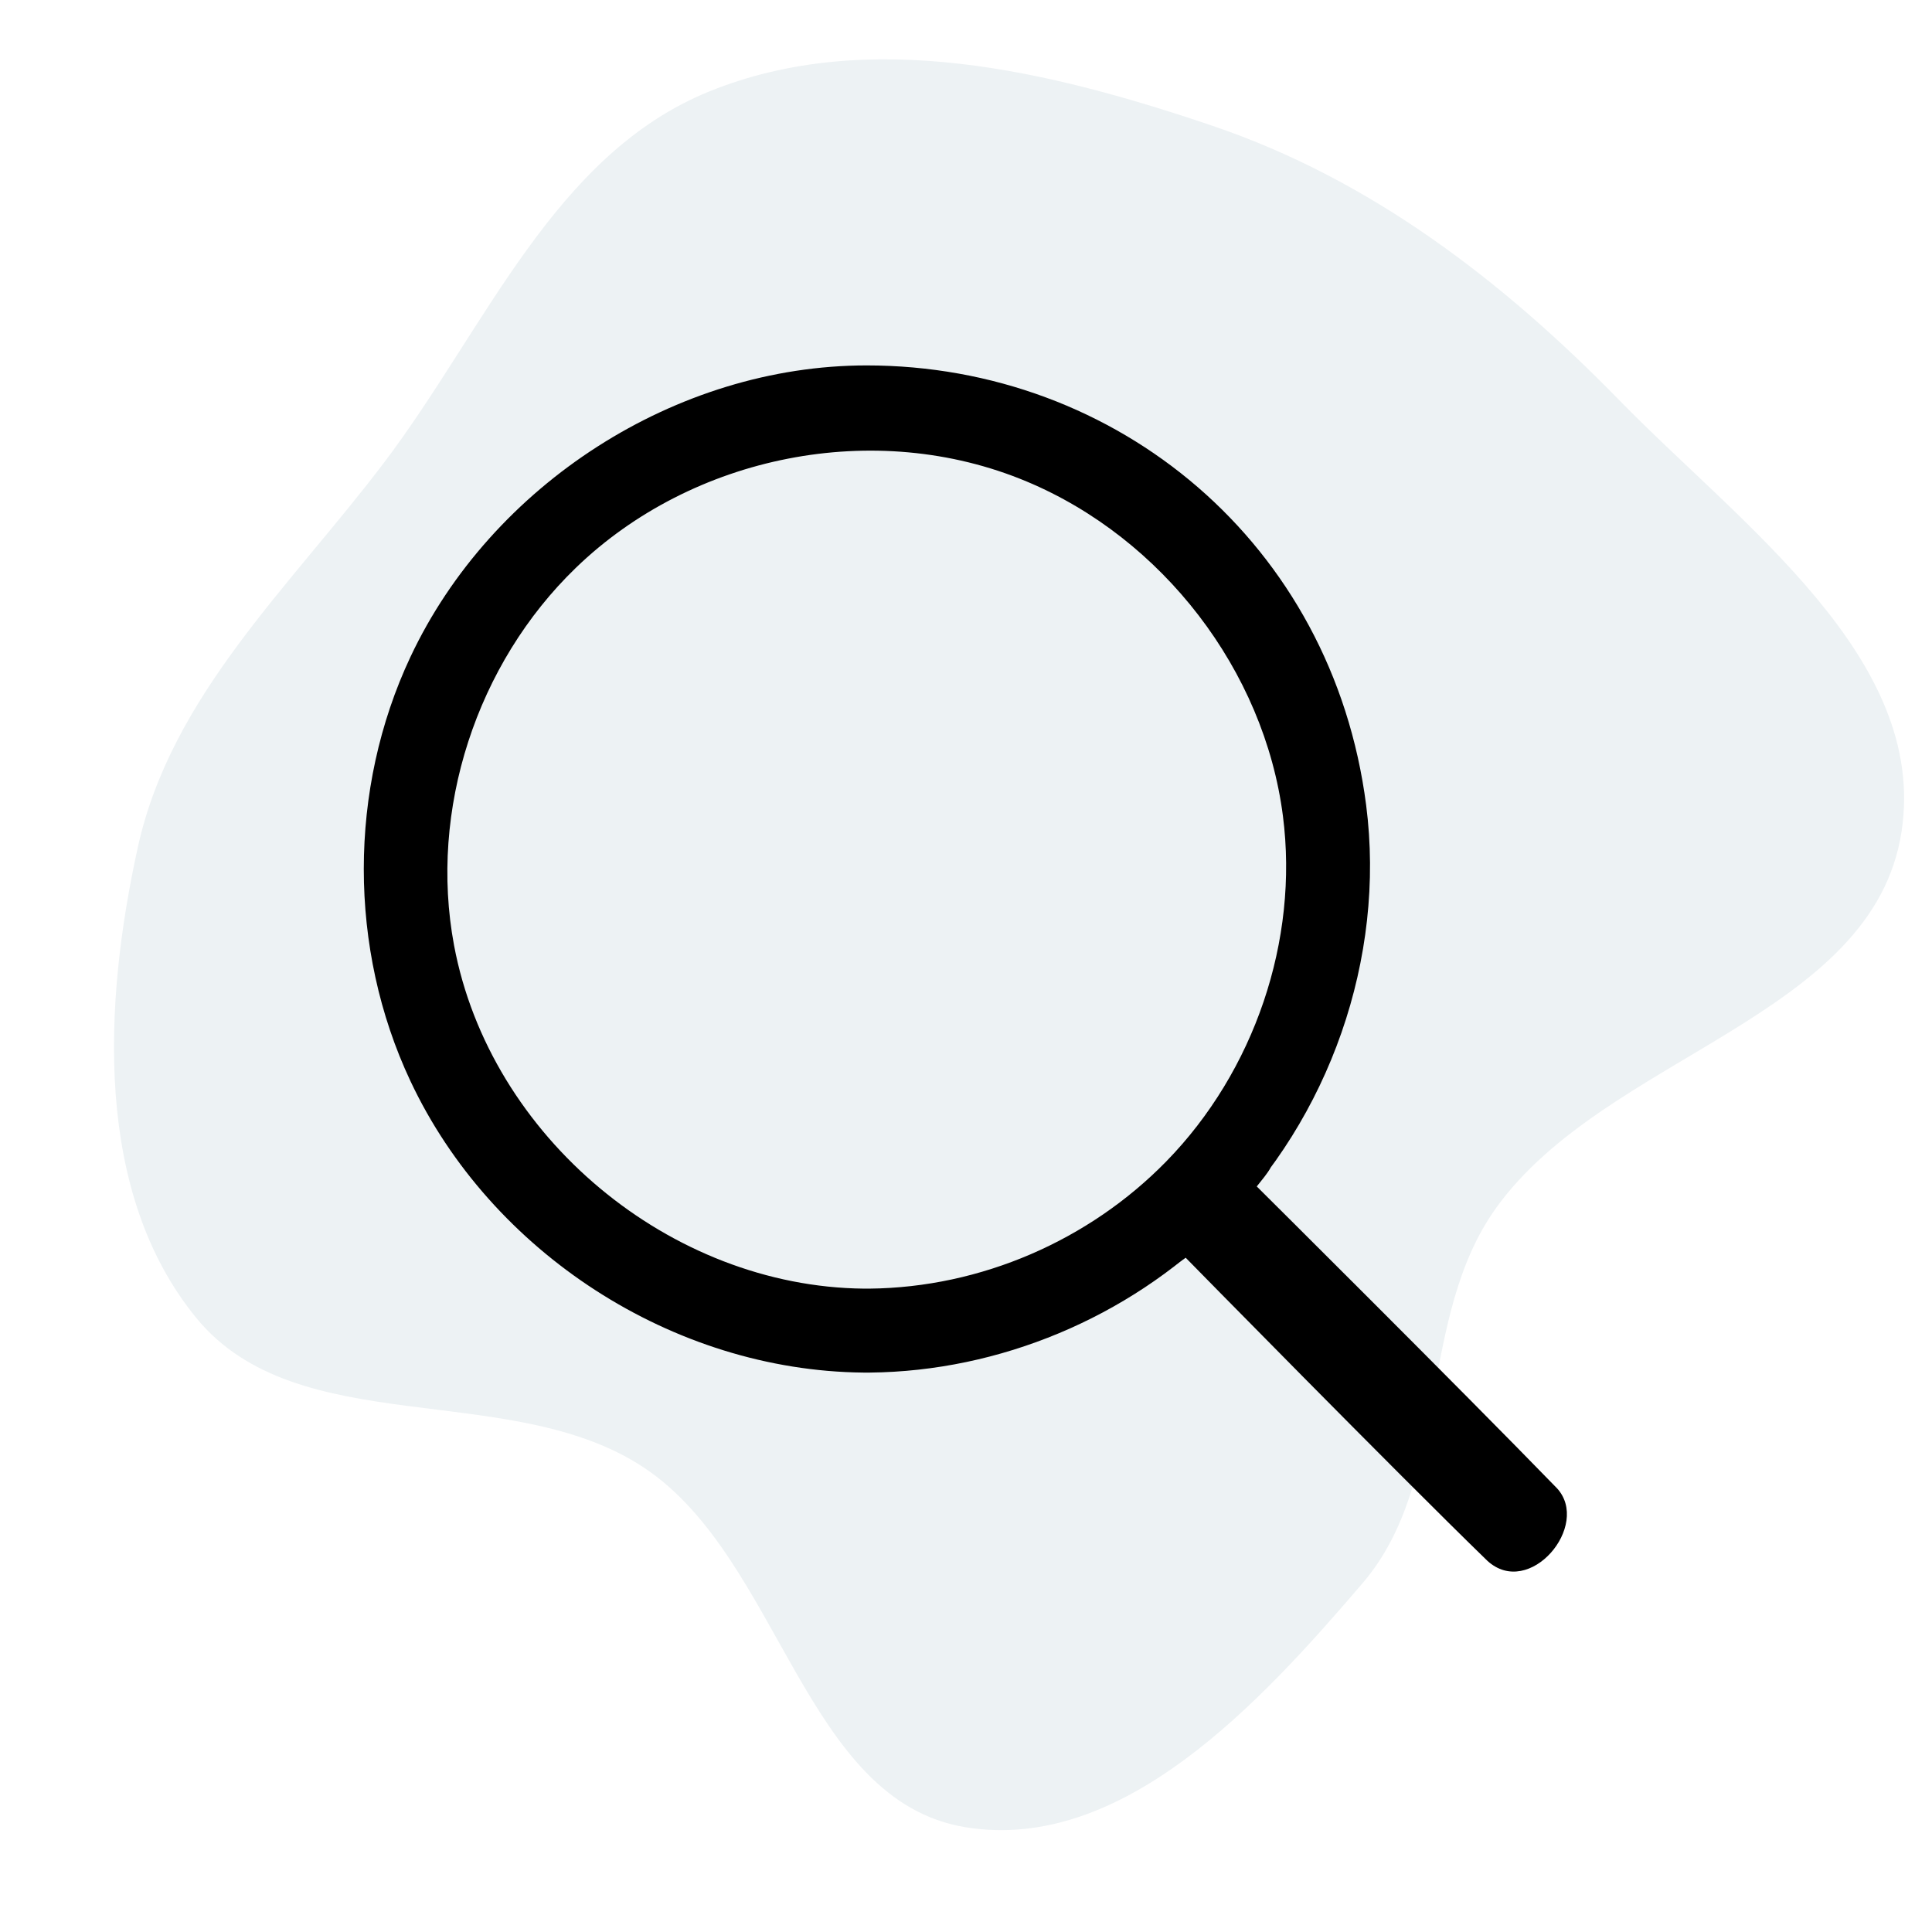
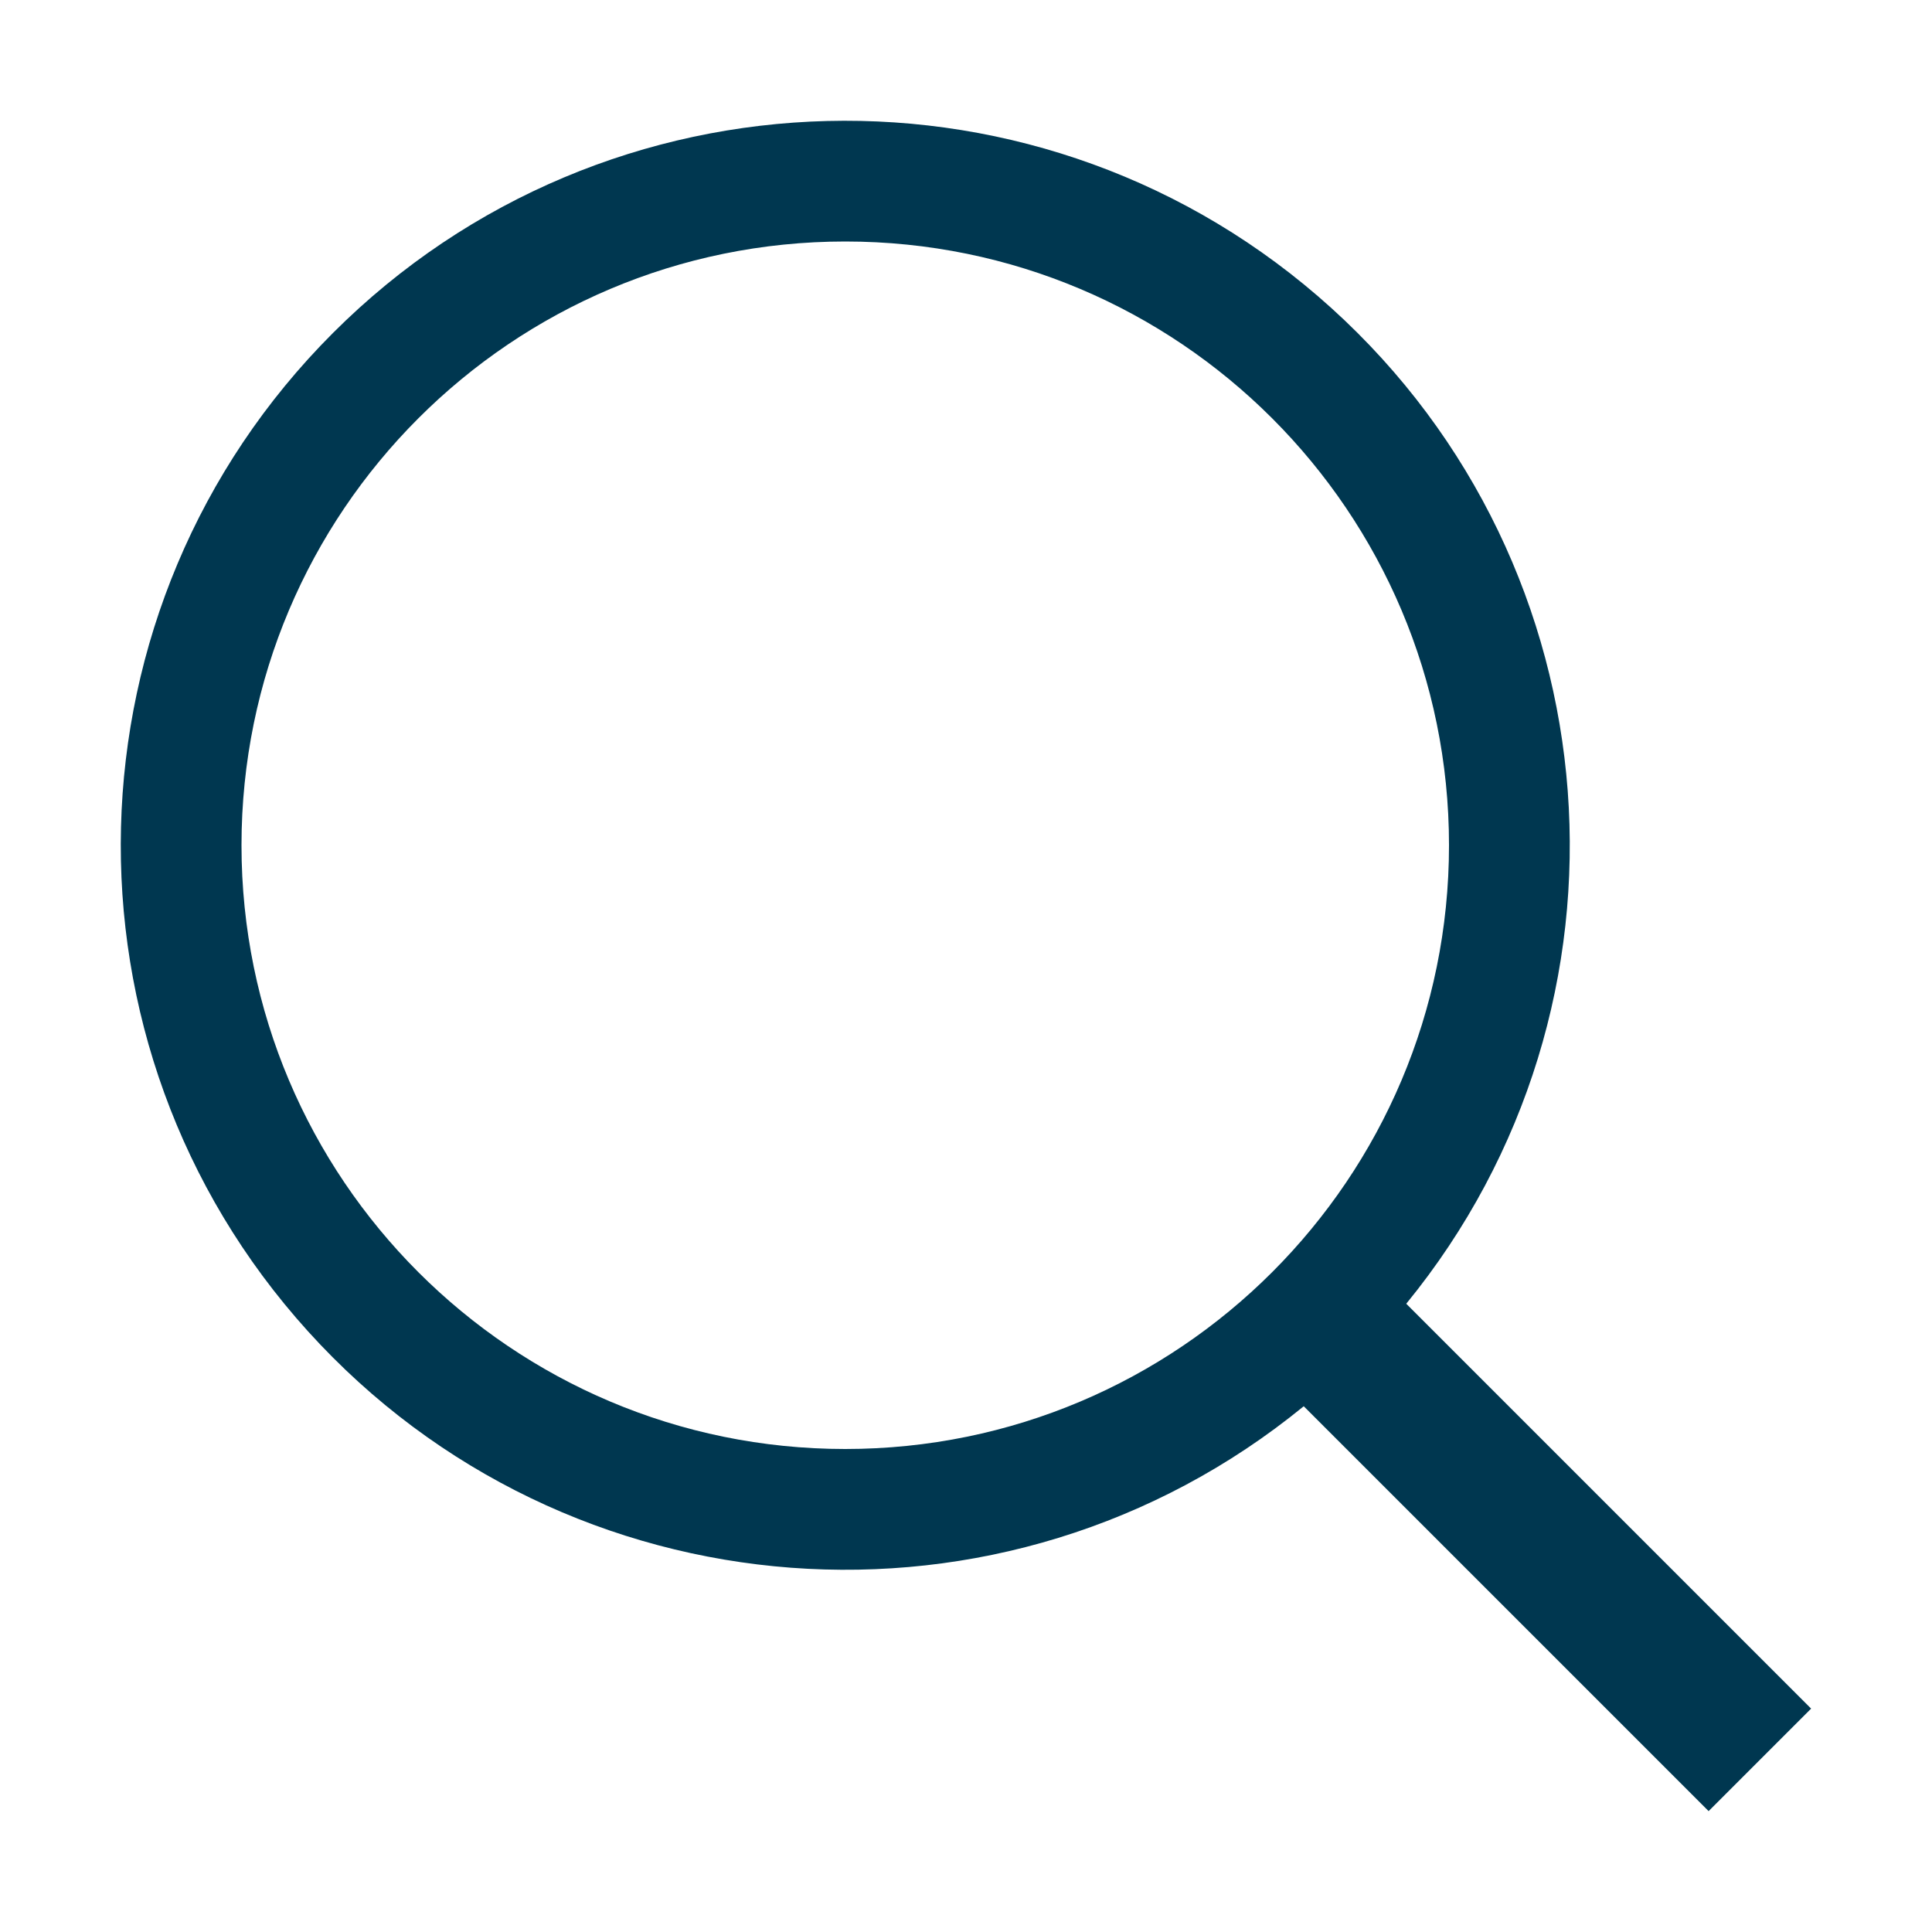
- <svg xmlns="http://www.w3.org/2000/svg" fill="#000000" width="800px" height="800px" viewBox="-6.4 -6.4 76.80 76.80" version="1.1" xml:space="preserve" style="fill-rule:evenodd;clip-rule:evenodd;stroke-linejoin:round;stroke-miterlimit:2;">
-   <g id="SVGRepo_bgCarrier" stroke-width="0">
-     <path transform="translate(-6.4, -6.4), scale(2.4)" d="M16,30.266C18.591,30.683,20.863,28.216,22.569,26.222C24.028,24.518,23.472,21.833,24.779,20.009C26.596,17.475,31.026,16.855,31.496,13.772C31.933,10.899,28.848,8.706,26.818,6.626C24.888,4.649,22.702,2.972,20.086,2.085C17.393,1.171,14.382,0.445,11.747,1.515C9.174,2.559,8.043,5.439,6.368,7.653C4.814,9.708,2.838,11.513,2.284,14.028C1.709,16.638,1.558,19.753,3.247,21.824C4.928,23.886,8.444,22.837,10.662,24.306C12.932,25.808,13.312,29.833,16,30.266" fill="#EDF2F4" strokewidth="0" />
-   </g>
+ <svg xmlns="http://www.w3.org/2000/svg" width="800px" height="800px" viewBox="0 0 1024 1024" class="icon" version="1.1" fill="#003750">
+   <g id="SVGRepo_bgCarrier" stroke-width="0" />
  <g id="SVGRepo_tracerCarrier" stroke-linecap="round" stroke-linejoin="round" />
  <g id="SVGRepo_iconCarrier">
-     <rect id="Icons" x="-640" y="-128" width="1280" height="800" style="fill:none;" />
-     <g id="Icons1">
-       <g id="Strike"> </g>
-       <g id="H1"> </g>
-       <g id="H2"> </g>
-       <g id="H3"> </g>
-       <g id="list-ul"> </g>
-       <g id="hamburger-1"> </g>
-       <g id="hamburger-2"> </g>
-       <g id="list-ol"> </g>
-       <g id="list-task"> </g>
-       <g id="trash"> </g>
-       <g id="vertical-menu"> </g>
-       <g id="horizontal-menu"> </g>
-       <g id="sidebar-2"> </g>
-       <g id="Pen"> </g>
-       <g id="Pen1"> </g>
-       <g id="clock"> </g>
-       <g id="external-link"> </g>
-       <g id="hr"> </g>
-       <g id="info"> </g>
-       <g id="warning"> </g>
-       <g id="plus-circle"> </g>
-       <g id="minus-circle"> </g>
-       <g id="vue"> </g>
-       <g id="cog"> </g>
-       <g id="logo"> </g>
-       <g id="radio-check"> </g>
-       <g id="eye-slash"> </g>
-       <g id="eye"> </g>
-       <g id="toggle-off"> </g>
-       <g id="shredder"> </g>
-       <path d="M39.94,44.142c-3.387,2.507 7.145,-8.263 4.148,-4.169c0.075,-0.006 -0.064,0.221 -0.53,0.79c0,0 8.004,7.95 11.933,11.996c1.364,1.475 -1.097,4.419 -2.769,2.882c-3.558,-3.452 -11.977,-12.031 -11.99,-12.045l-0.792,0.546Z" />
-       <path d="M28.179,48.162c5.15,-0.05 10.248,-2.183 13.914,-5.806c4.354,-4.303 6.596,-10.669 5.814,-16.747c-1.34,-10.415 -9.902,-17.483 -19.856,-17.483c-7.563,0 -14.913,4.731 -18.137,11.591c-2.468,5.252 -2.473,11.593 0,16.854c3.201,6.812 10.431,11.518 18.008,11.591c0.086,0 0.172,0 0.257,0Zm-0.236,-3.337c-7.691,-0.074 -14.867,-6.022 -16.294,-13.648c-1.006,-5.376 0.893,-11.194 4.849,-15.012c4.618,-4.459 11.877,-5.952 17.913,-3.425c5.4,2.261 9.442,7.511 10.187,13.295c0.638,4.958 -1.141,10.154 -4.637,13.733c-3.067,3.14 -7.368,5.014 -11.803,5.057c-0.072,0 -0.143,0 -0.215,0Z" style="fill-rule:nonzero;" />
-       <g id="spinner--loading--dots-"> </g>
-       <g id="react"> </g>
-       <g id="check-selected"> </g>
-       <g id="turn-off"> </g>
-       <g id="code-block"> </g>
-       <g id="user"> </g>
-       <g id="coffee-bean"> </g>
-       <g id="coffee-beans">
-         <g id="coffee-bean1"> </g>
-       </g>
-       <g id="coffee-bean-filled"> </g>
-       <g id="coffee-beans-filled">
-         <g id="coffee-bean2"> </g>
-       </g>
-       <g id="clipboard"> </g>
-       <g id="clipboard-paste"> </g>
-       <g id="clipboard-copy"> </g>
-       <g id="Layer1"> </g>
-     </g>
+     <path d="M448 768A320 320 0 1 0 448 128a320 320 0 0 0 0 640z m297.344-76.992l214.592 214.592-54.336 54.336-214.592-214.592a384 384 0 1 1 54.336-54.336z" fill="#003750" />
  </g>
</svg>
